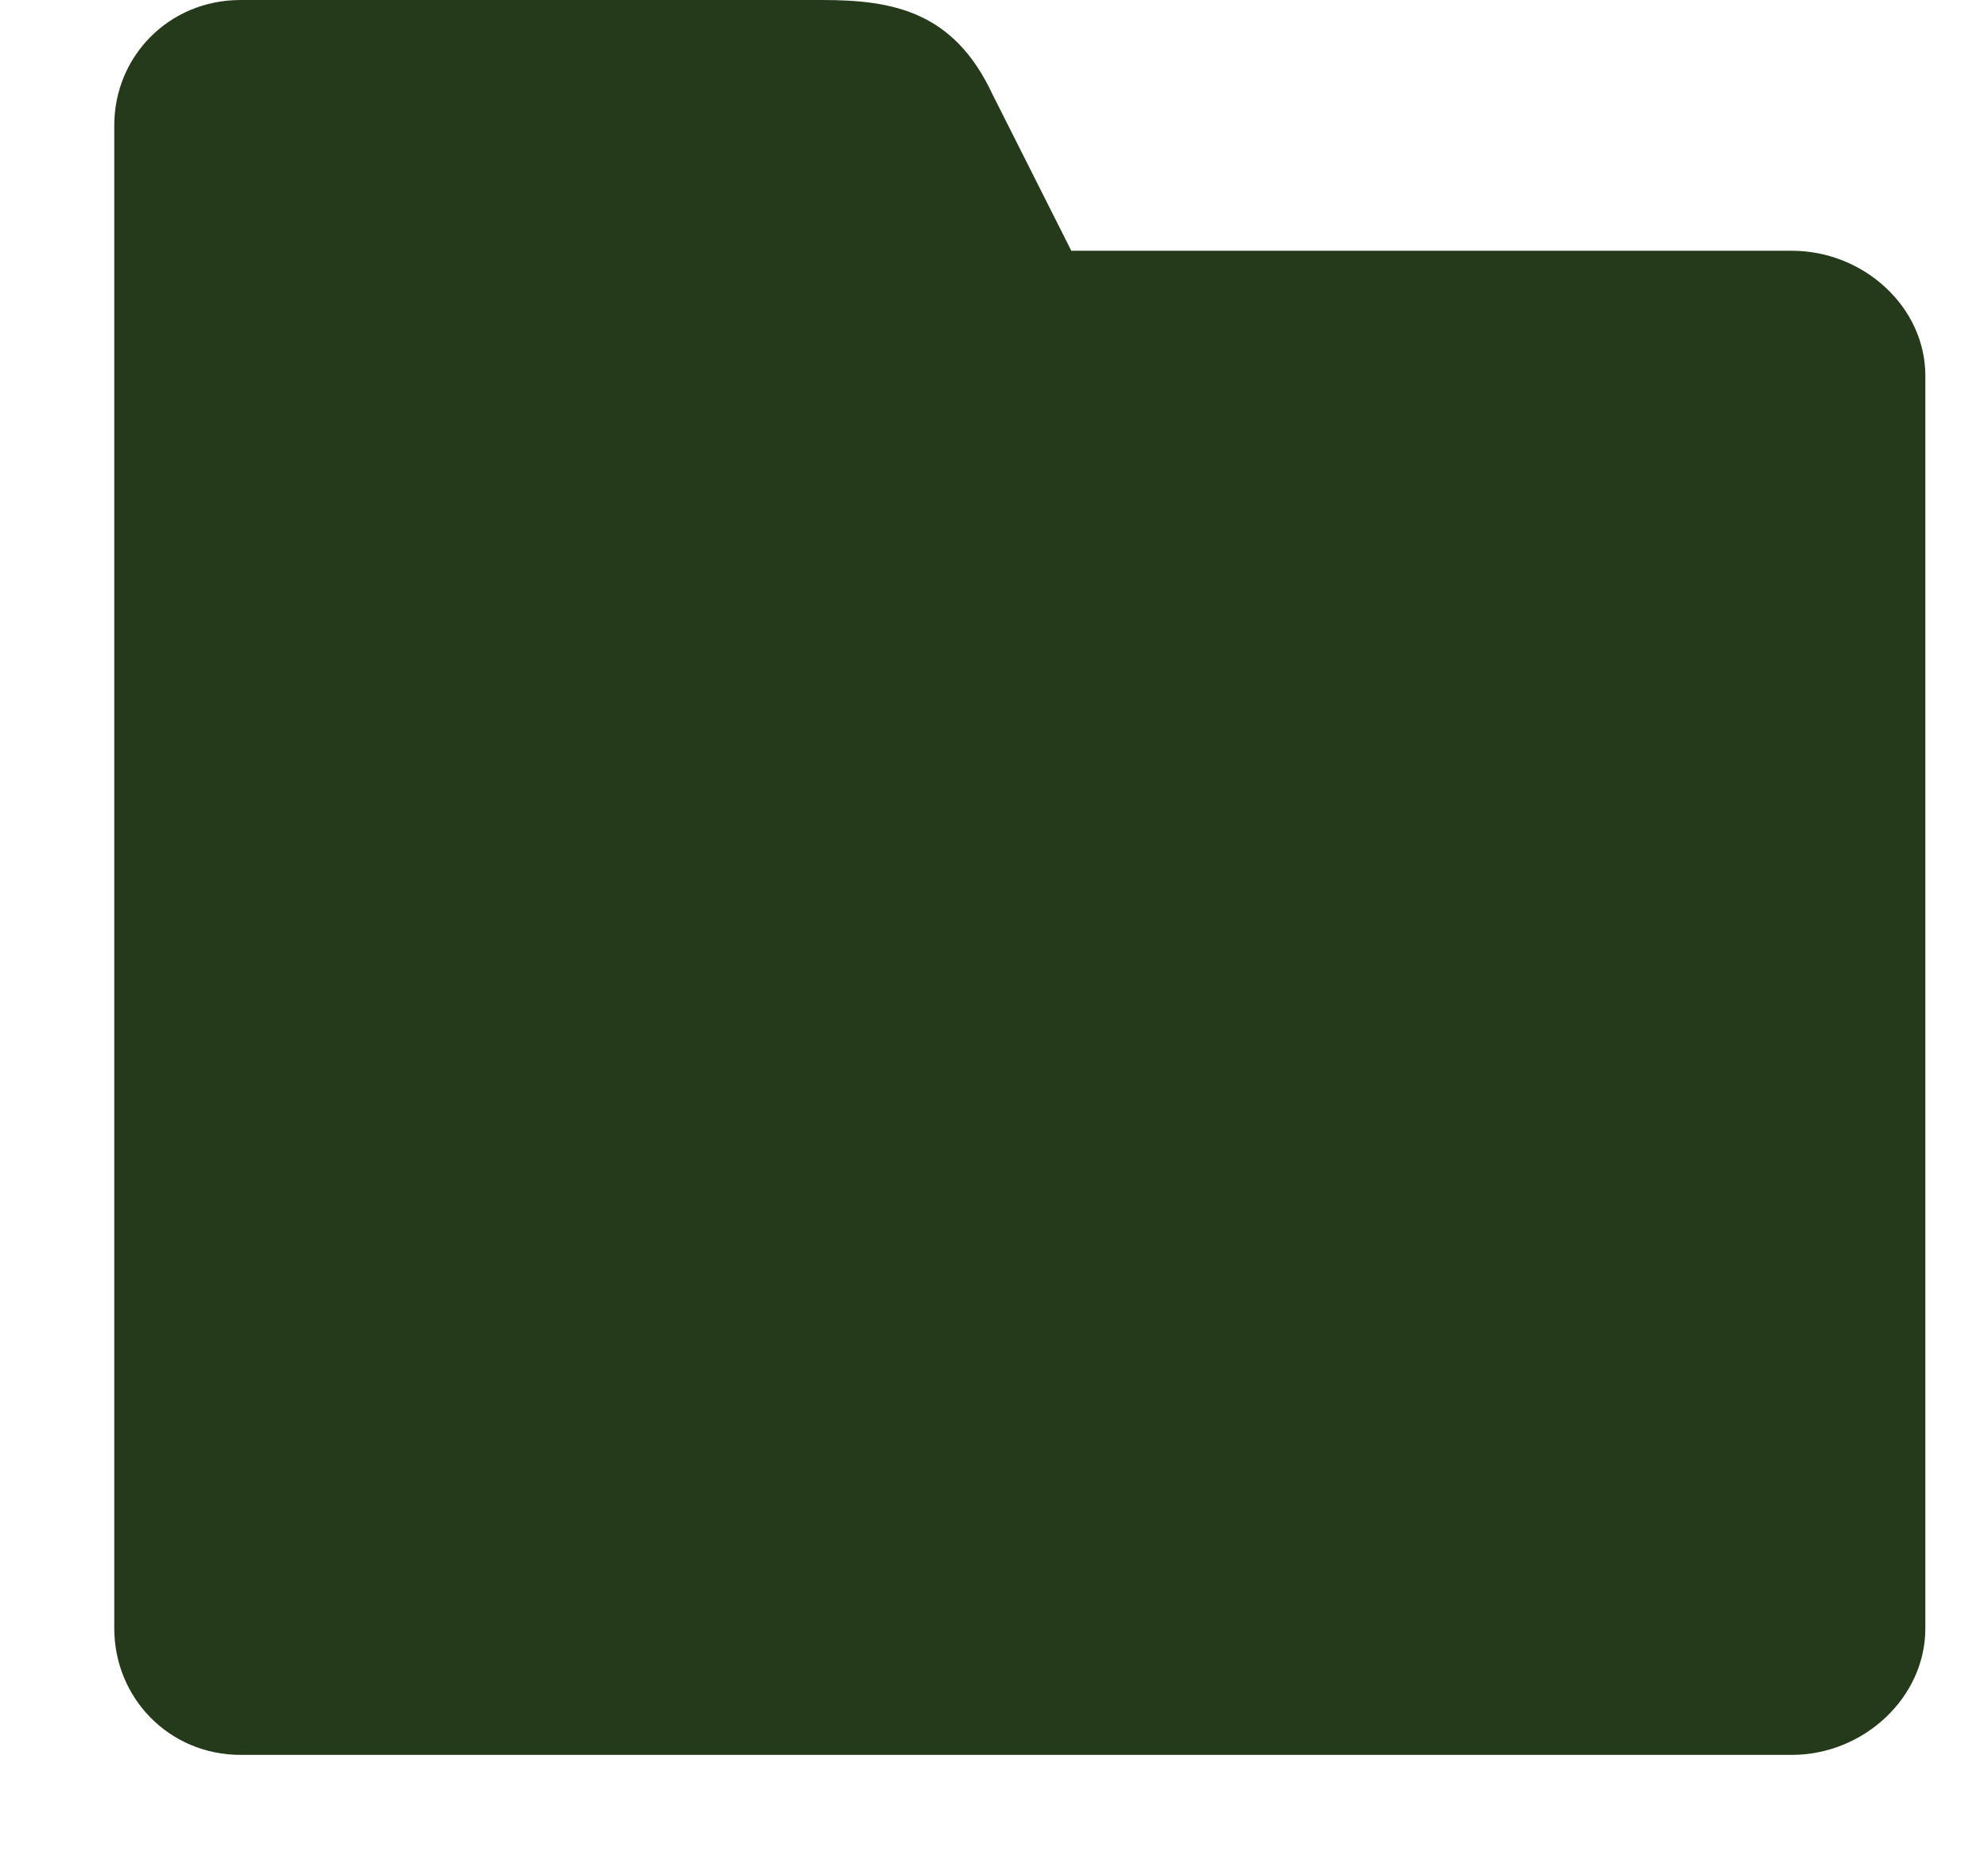
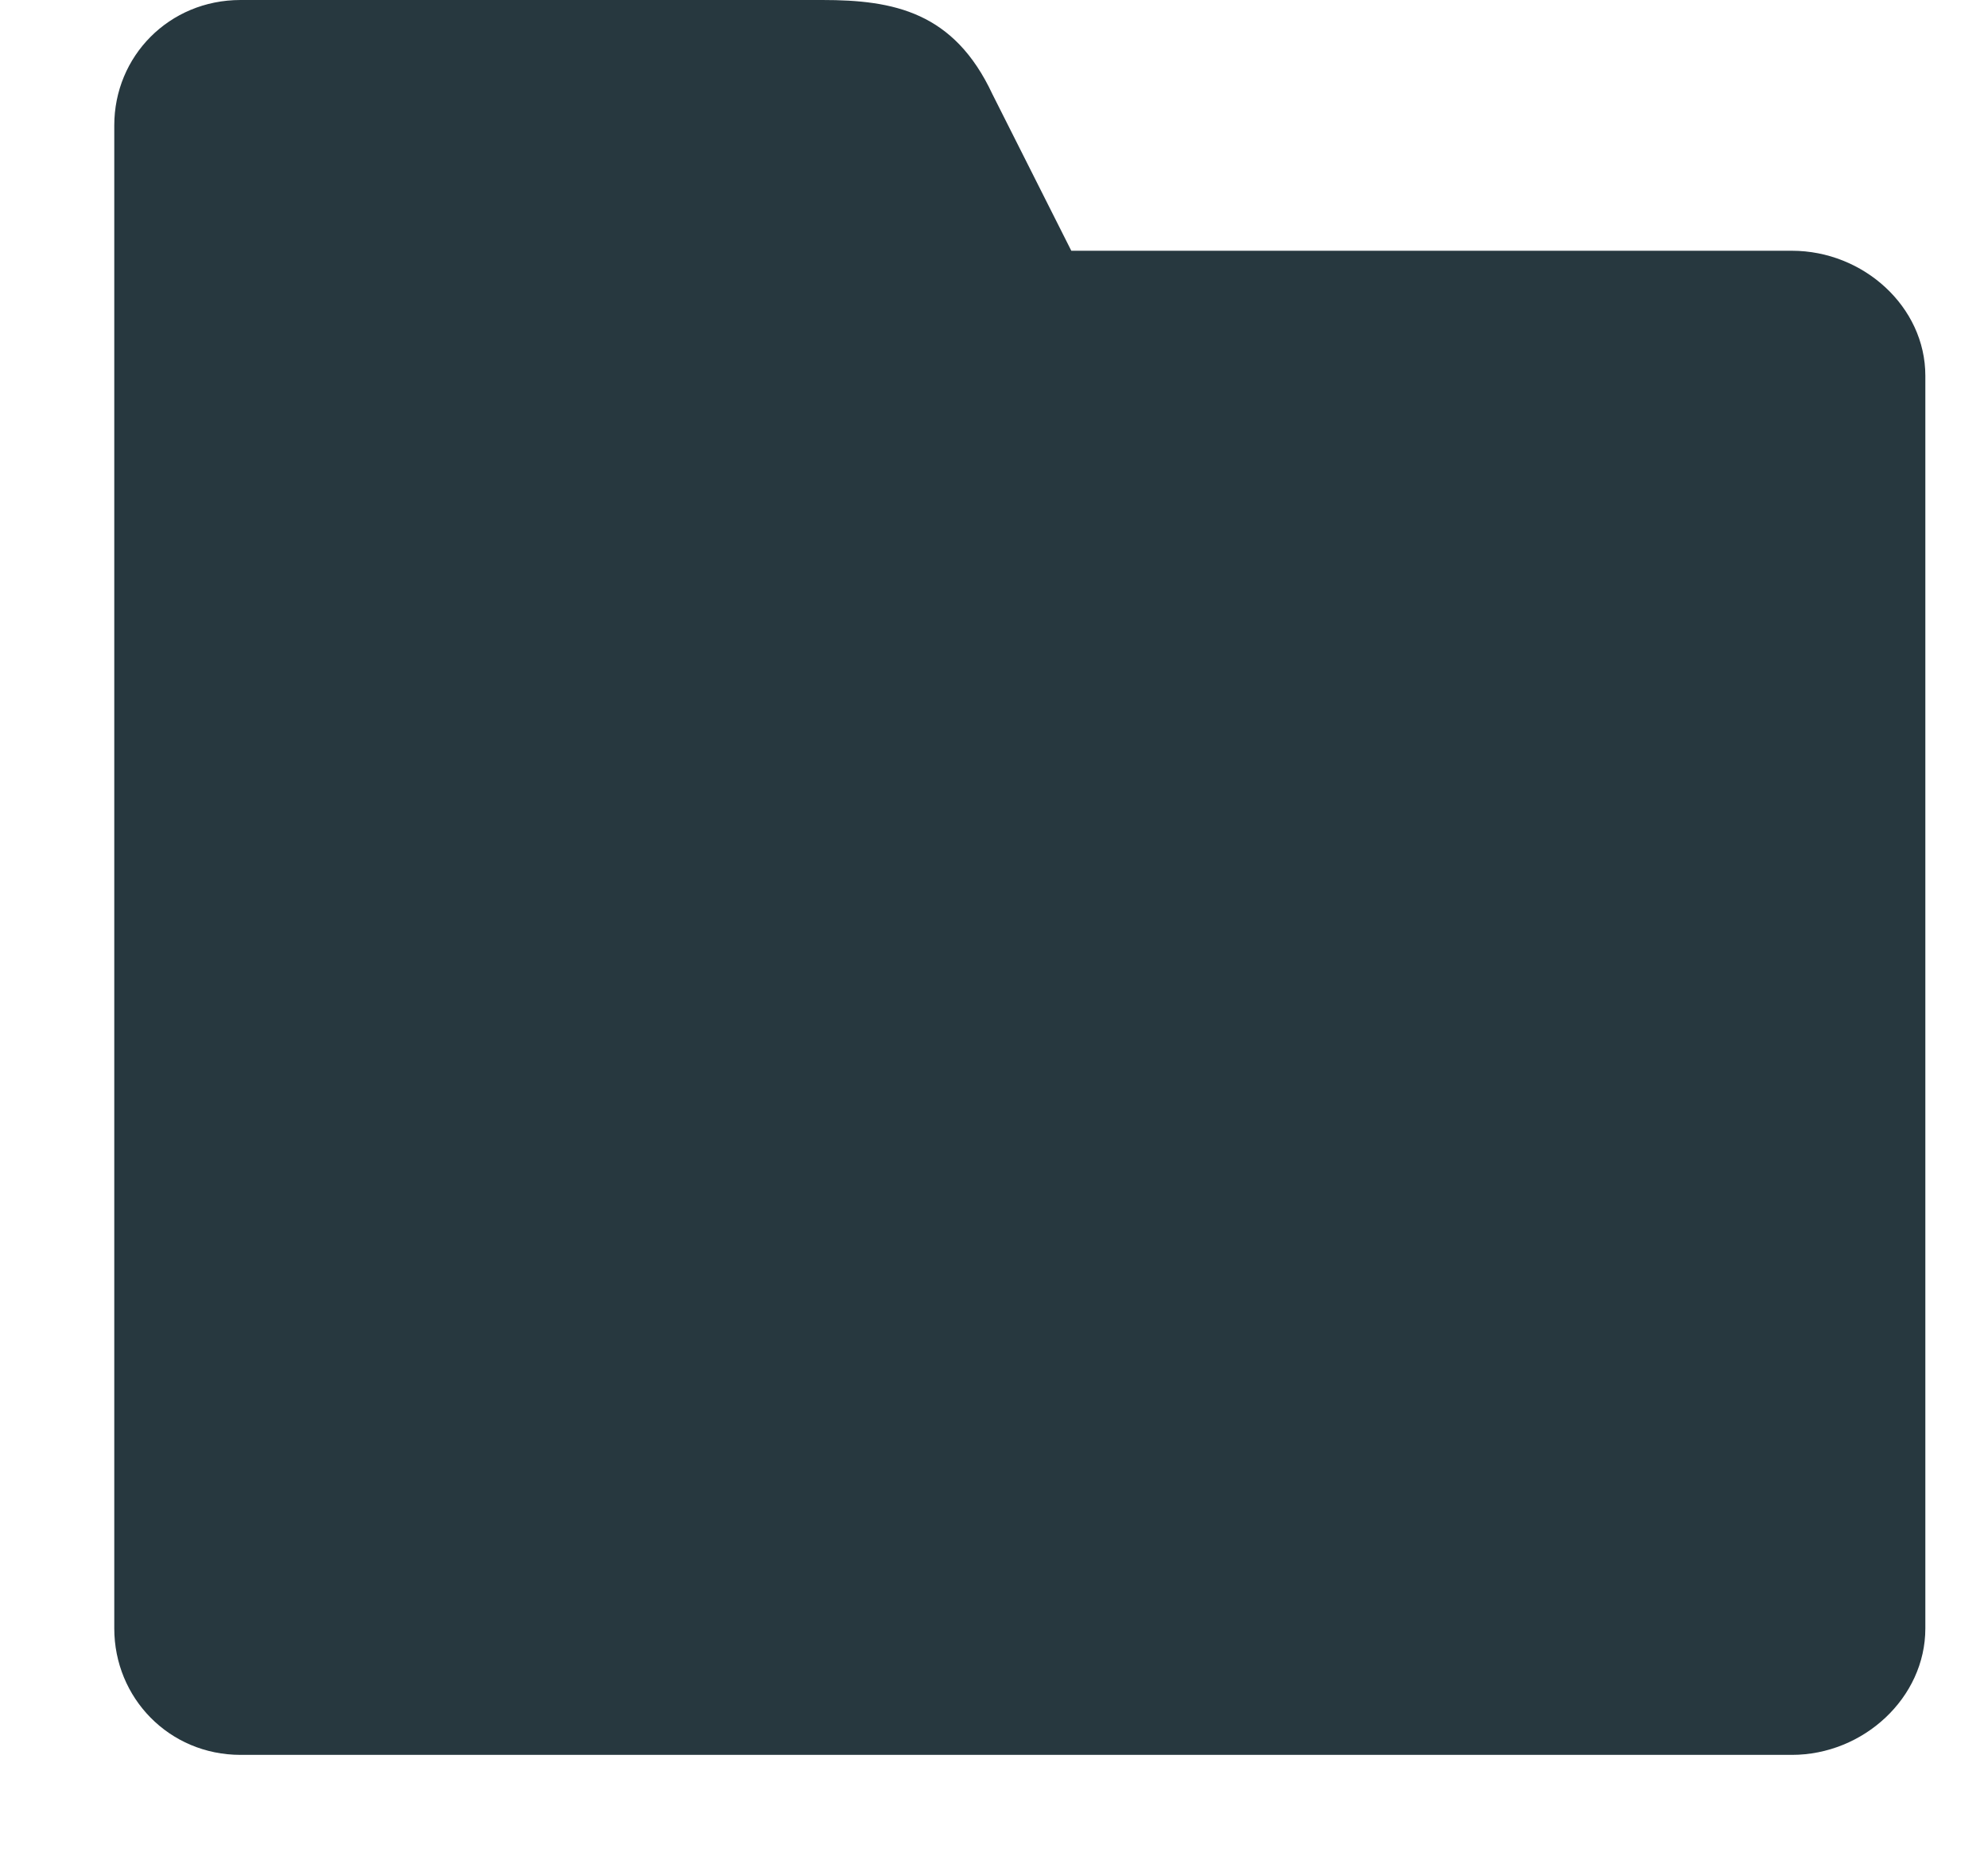
<svg xmlns="http://www.w3.org/2000/svg" width="15px" height="14px" viewBox="0 0 15 14" version="1.1">
  <defs />
  <g id="Page-1" stroke="none" stroke-width="1" fill="none" fill-rule="evenodd">
-     <g id="Dashboard" transform="translate(-90, -150)" fill="#253A1B">
+     <g id="Dashboard" transform="translate(-90, -150)" fill="#27383F">
      <g id="menu" transform="translate(0, 68)">
        <g id="categorias" transform="translate(0, 65)">
          <g id="noun_106900_cc" transform="translate(64, 17)">
            <g id="Group" transform="translate(26.86225, 0)">
              <g id="Shape">
                <path d="M0.953,13.241 L12.658,13.241 C13.198,13.241 13.665,12.81 13.665,12.287 L13.665,2.835 C13.665,2.315 13.198,1.892 12.658,1.892 L7.221,1.892 L6.626,0.711 C6.336,0.09 5.882,0 5.343,0 L0.953,0 C0.413,0 0,0.425 0,0.946 L0,12.287 C0,12.81 0.413,13.241 0.953,13.241 L0.953,13.241 Z" />
              </g>
            </g>
          </g>
        </g>
      </g>
    </g>
  </g>
</svg>
